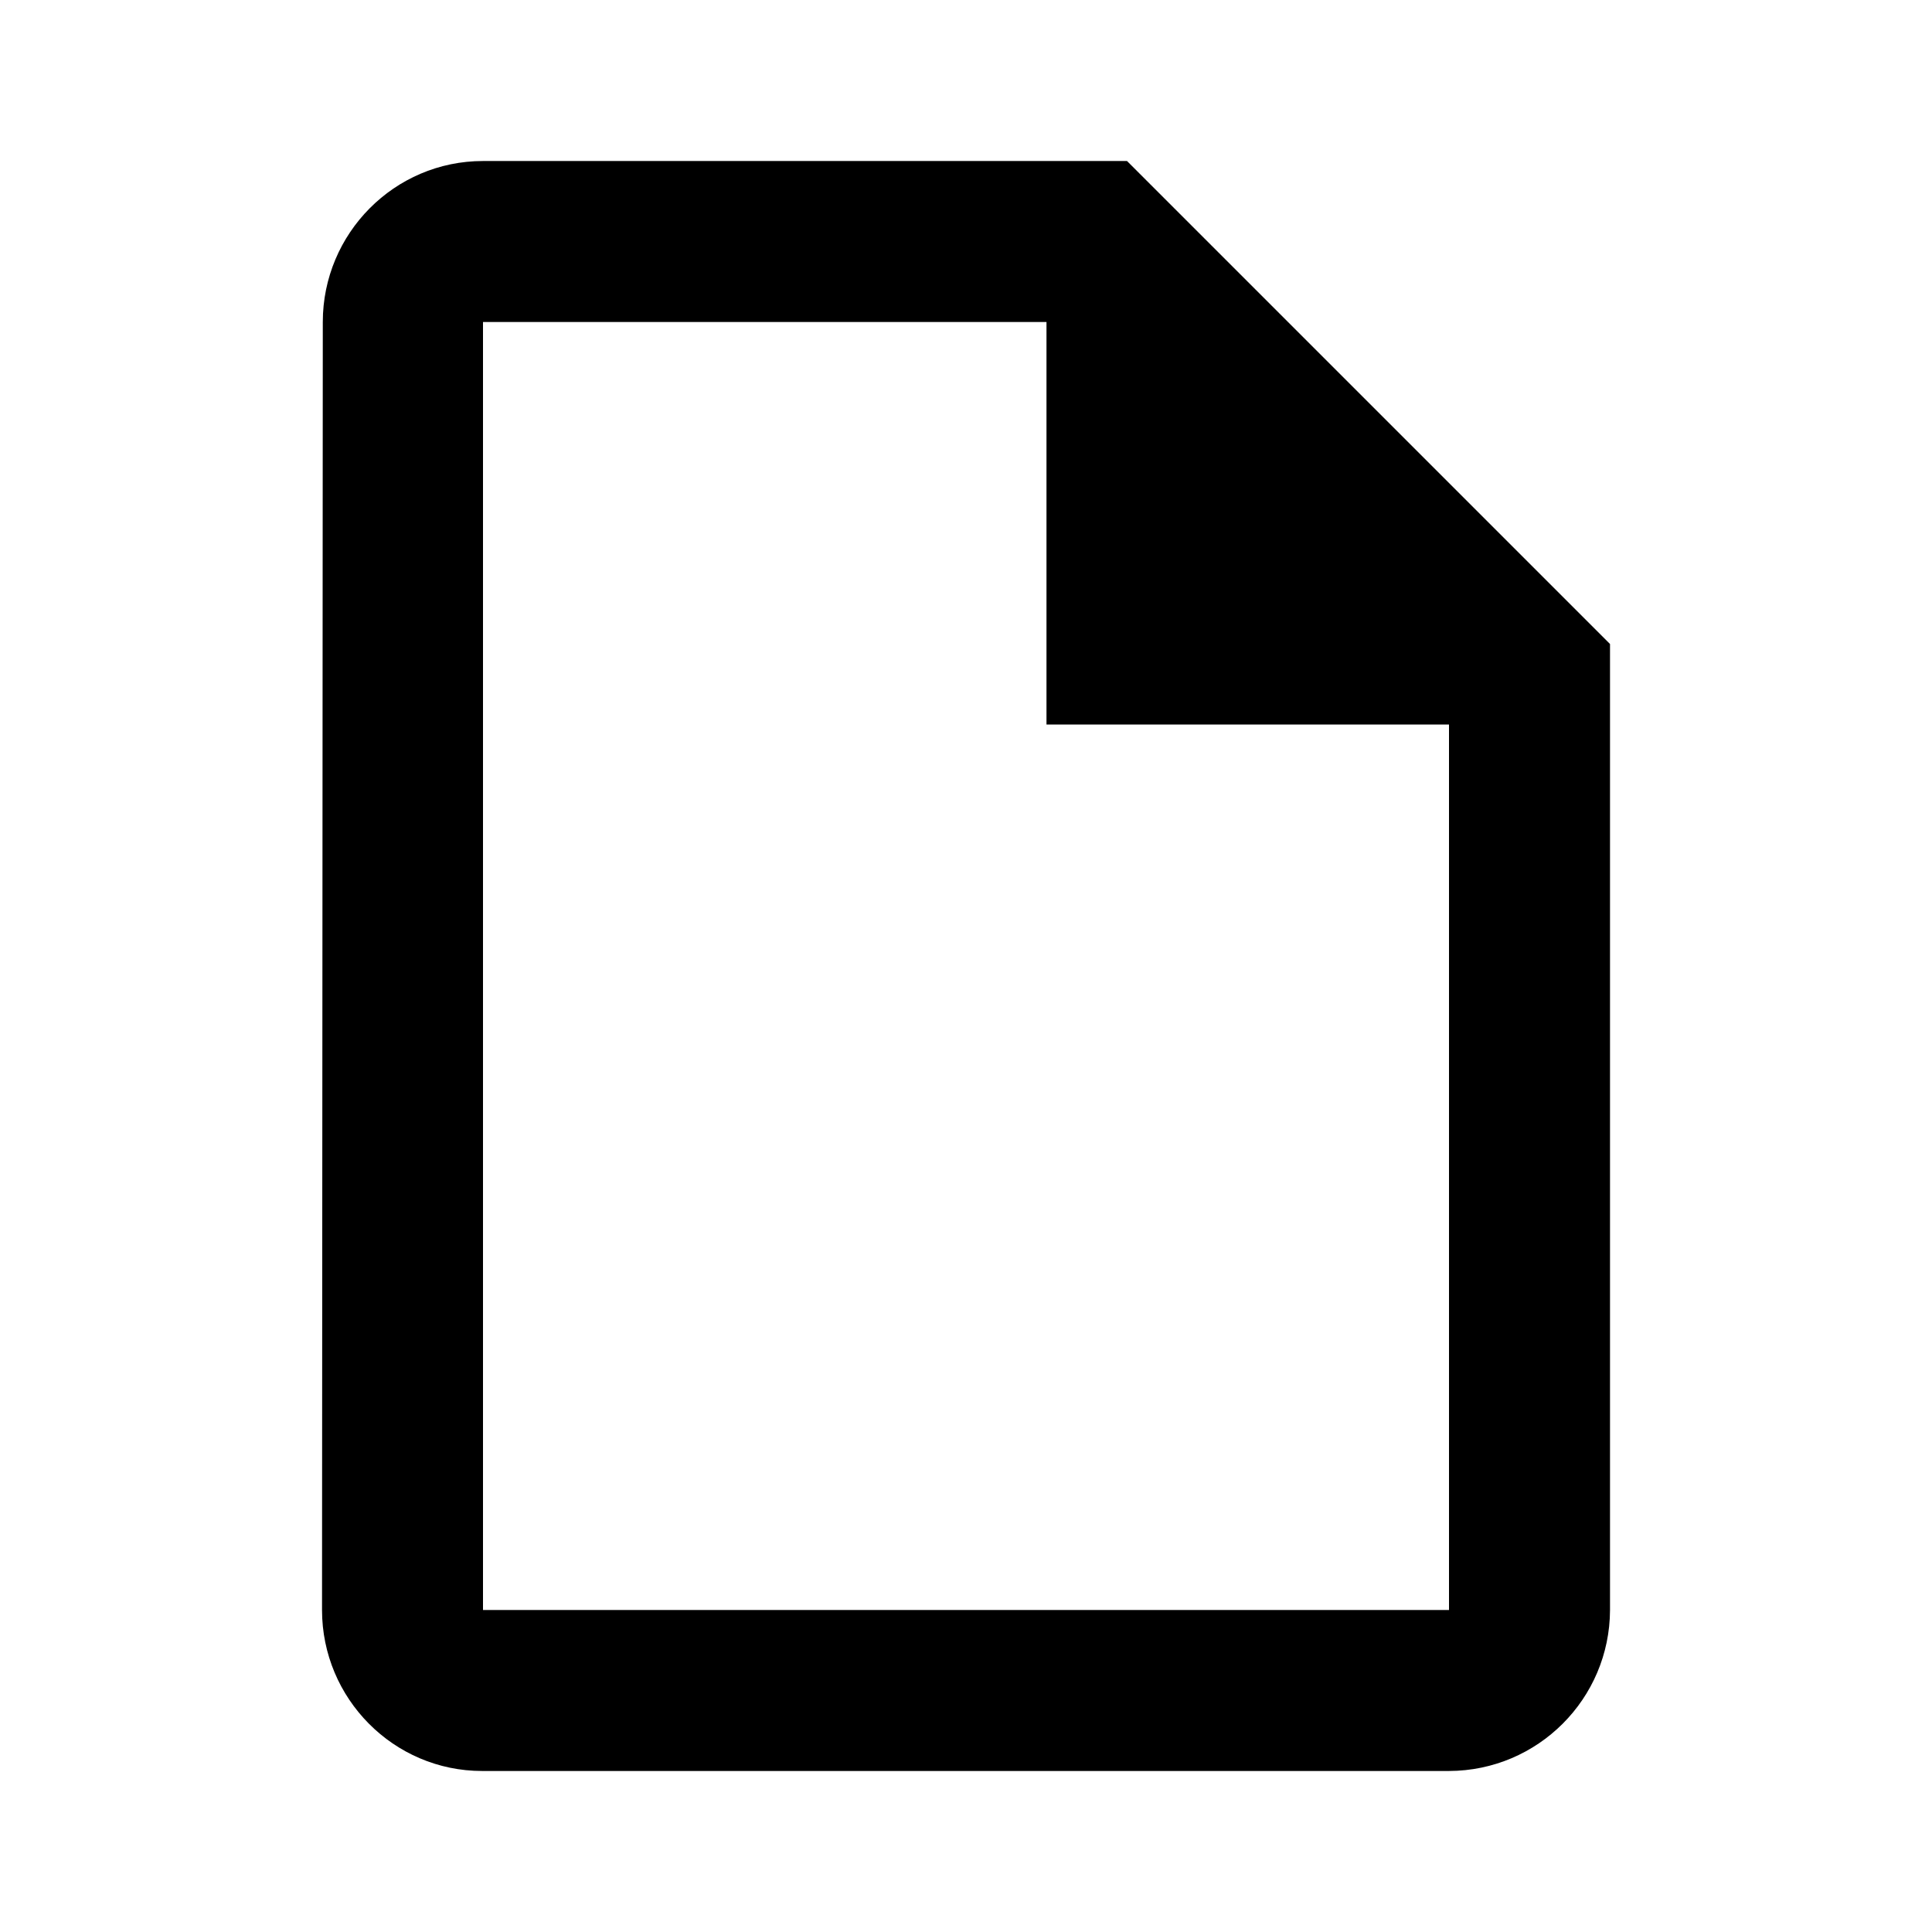
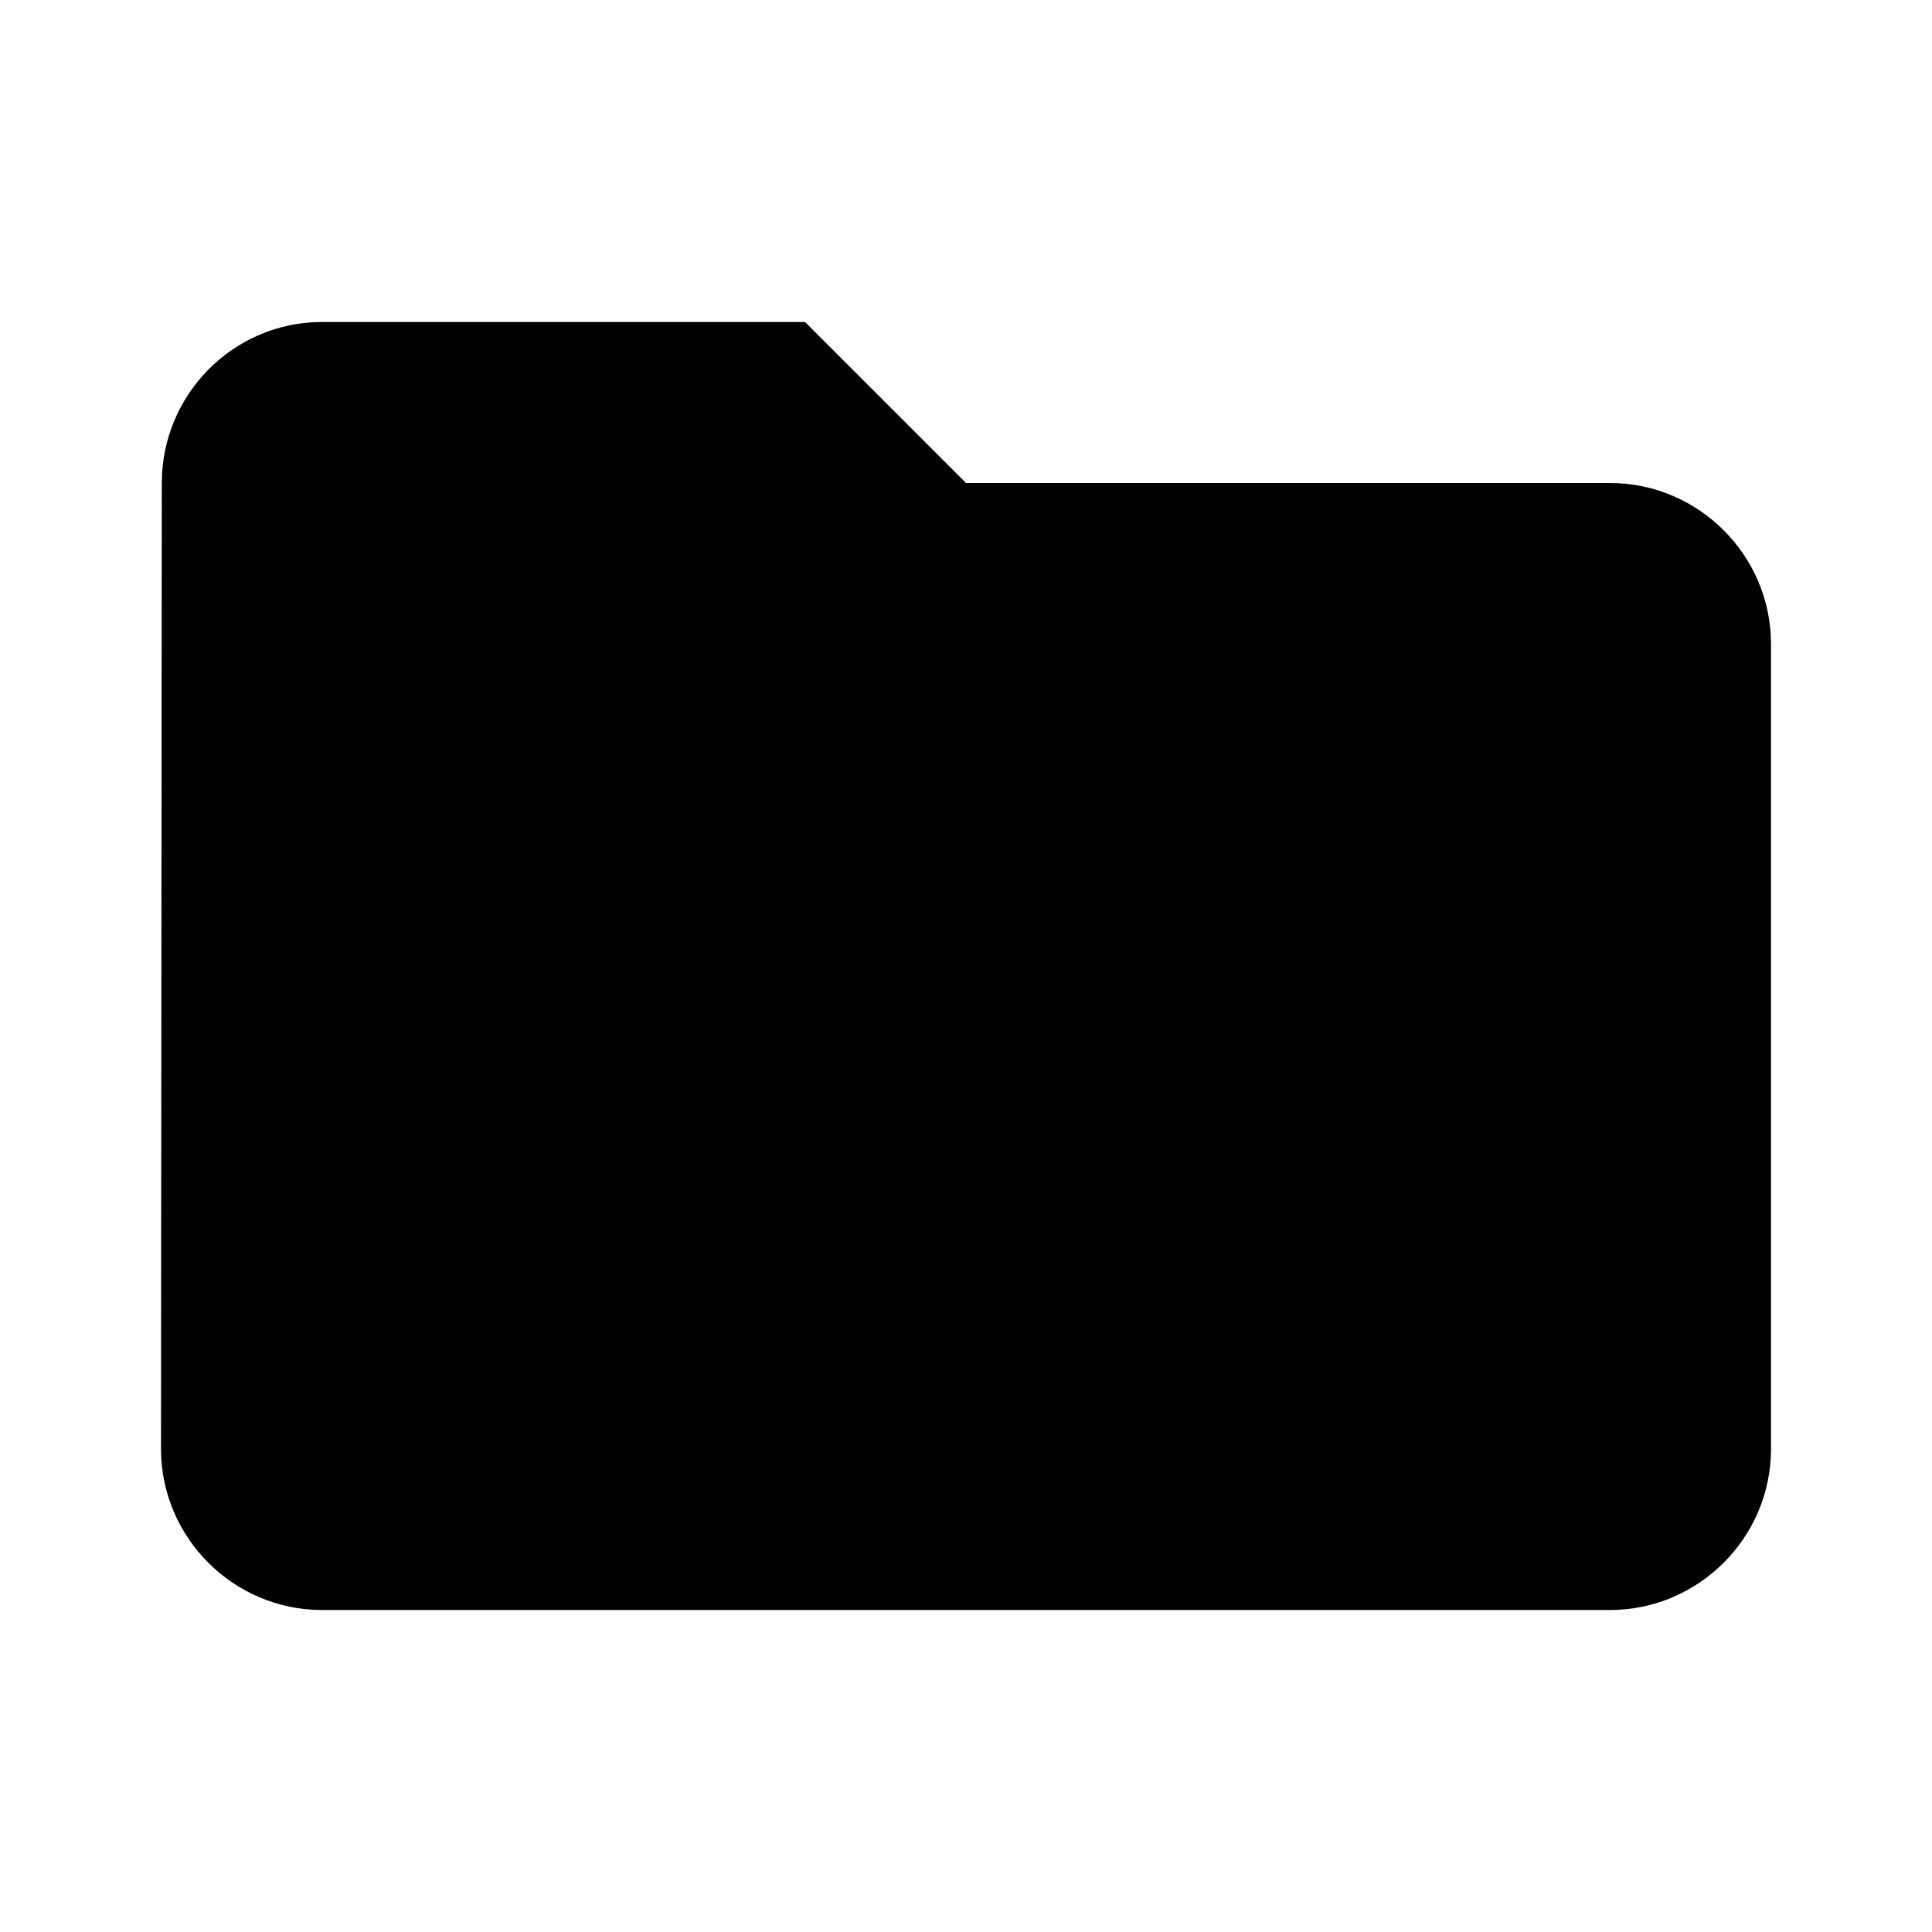
- <svg xmlns="http://www.w3.org/2000/svg" width="50" height="50" fill="currentColor" viewBox="0 0 50 50">
-   <path d="M29.167 4.167H12.5c-2.292 0-4.146 1.875-4.146 4.166l-.02 33.334c0 2.291 1.854 4.166 4.145 4.166H37.5a4.179 4.179 0 004.167-4.166v-25l-12.5-12.5zM12.5 41.667V8.333h14.583V18.75H37.5v22.917h-25z" />
+ <svg xmlns="http://www.w3.org/2000/svg" width="24" height="24" fill="currentColor" viewBox="0 0 24 24">
+   <path d="M10 4H4c-1.1 0-1.99.9-1.99 2L2 18c0 1.1.9 2 2 2h16c1.1 0 2-.9 2-2V8c0-1.1-.9-2-2-2h-8l-2-2z" />
</svg>
